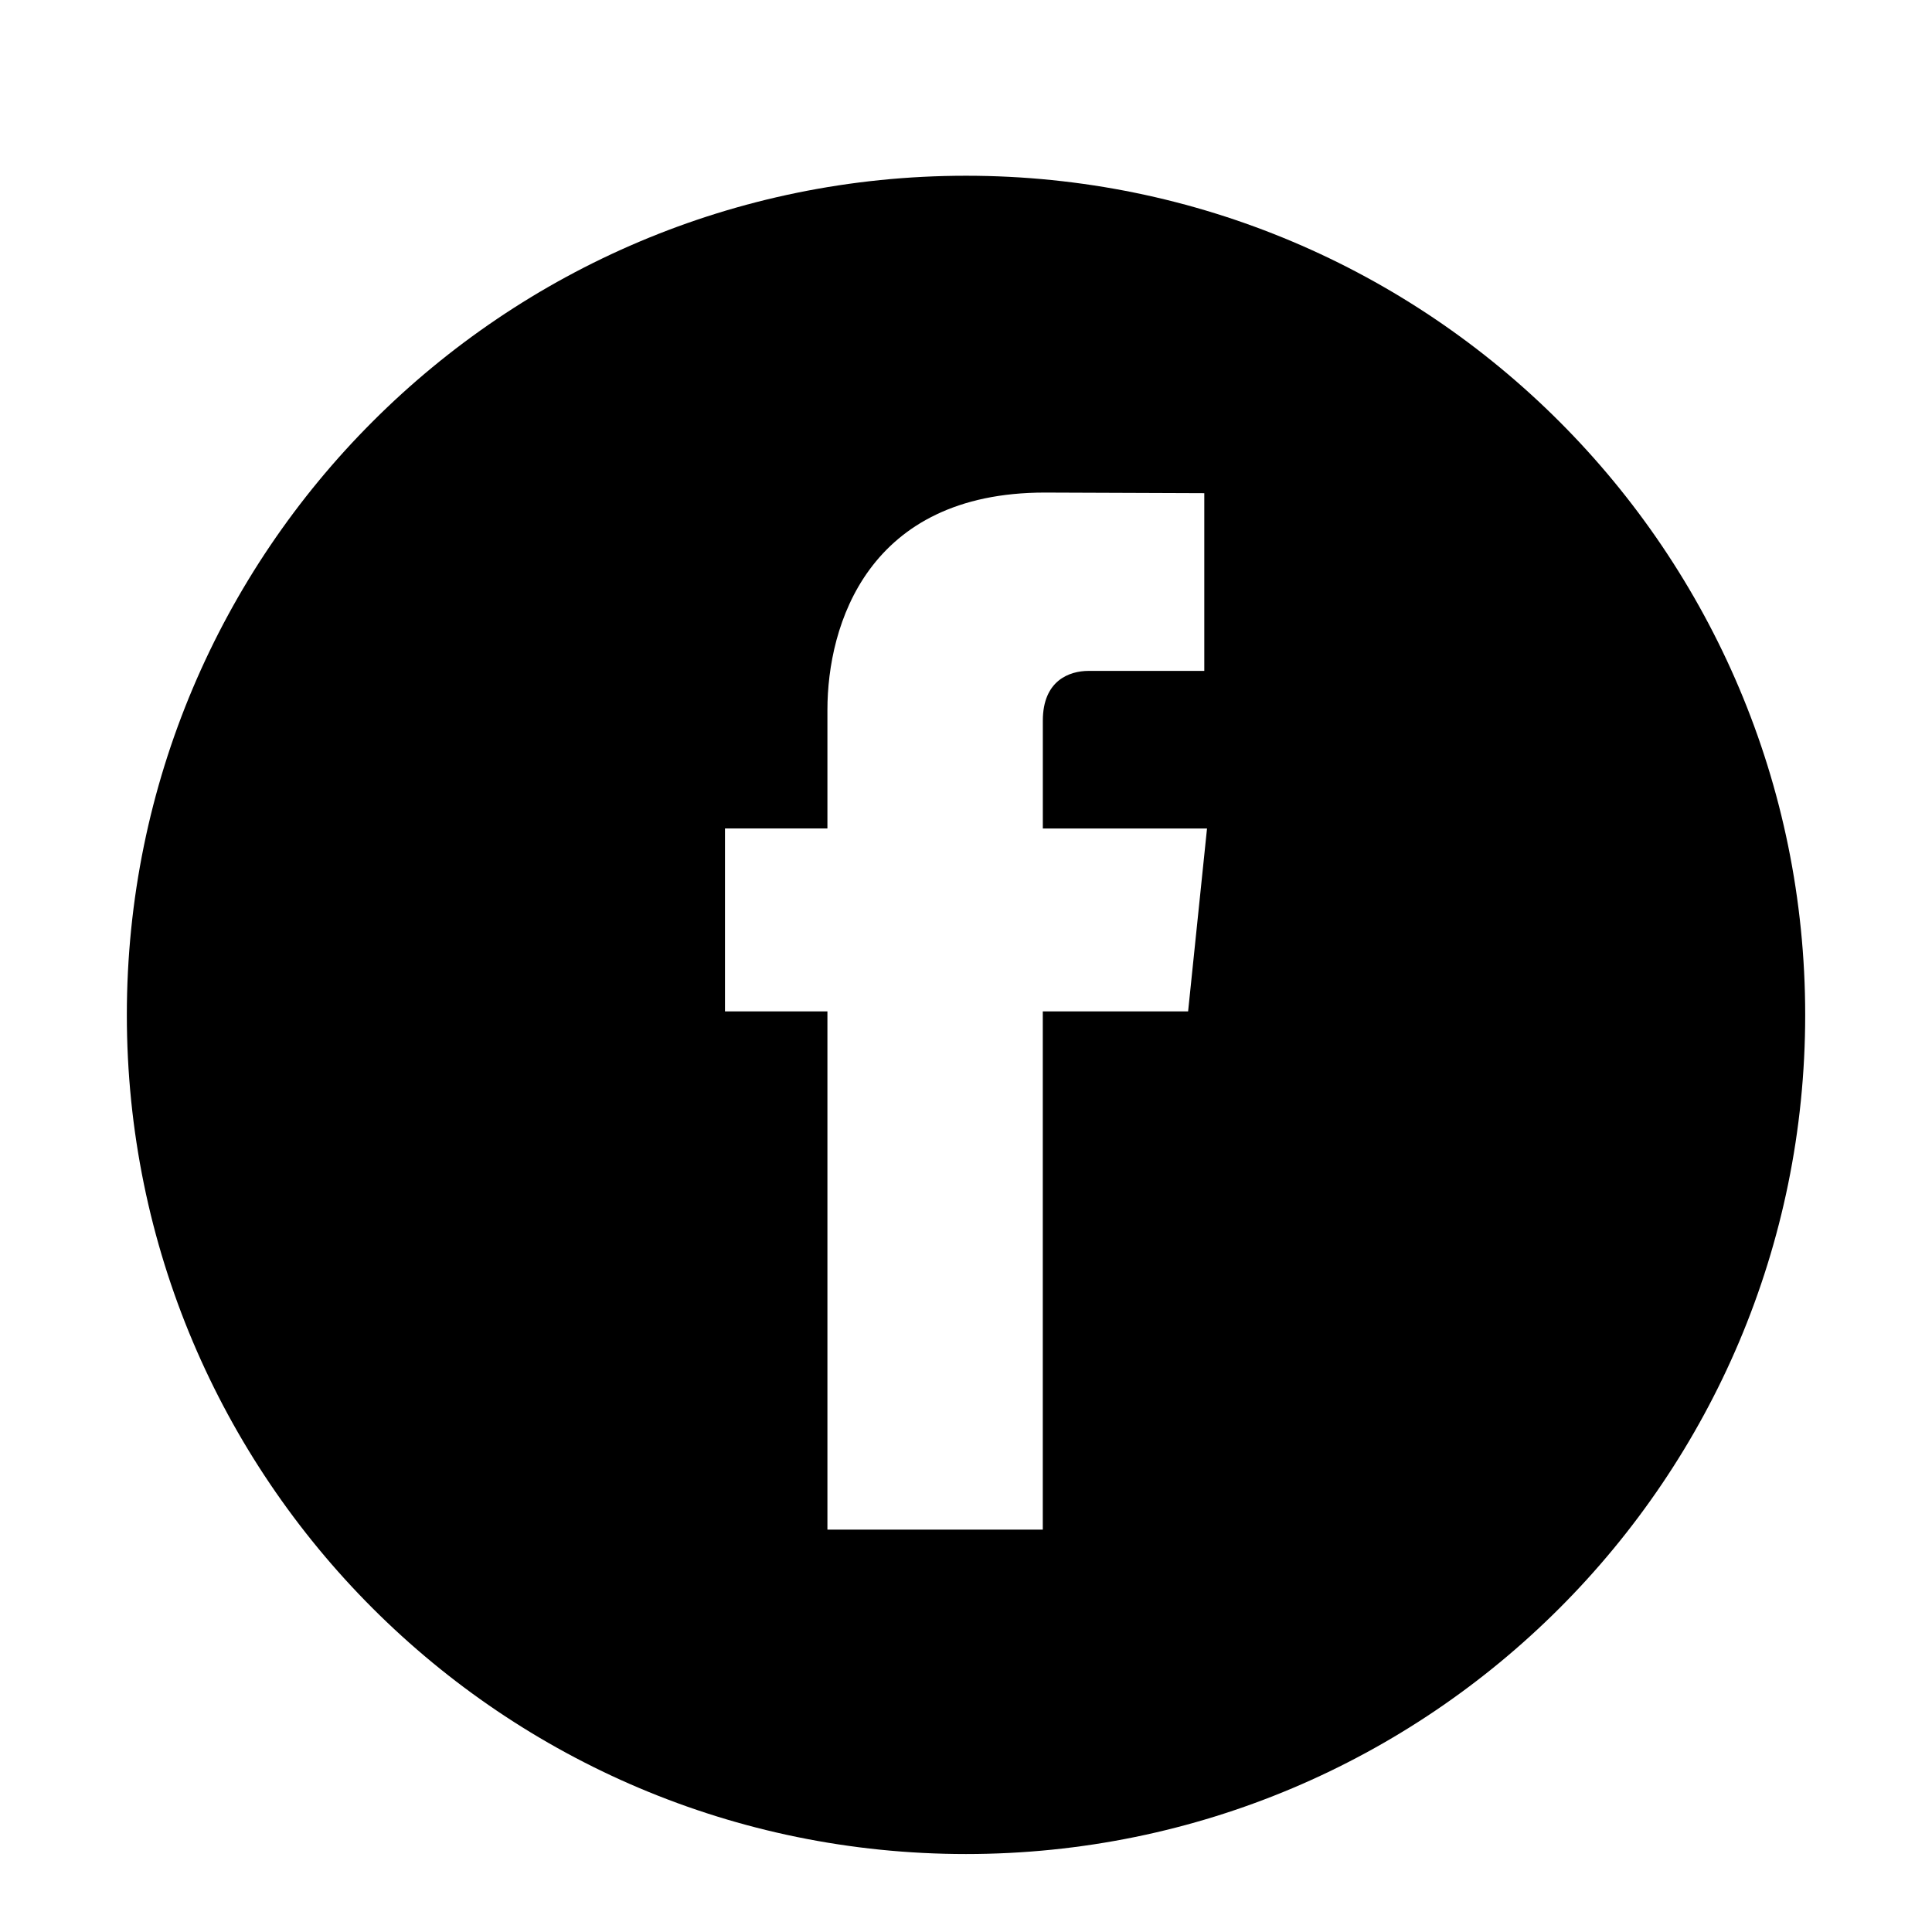
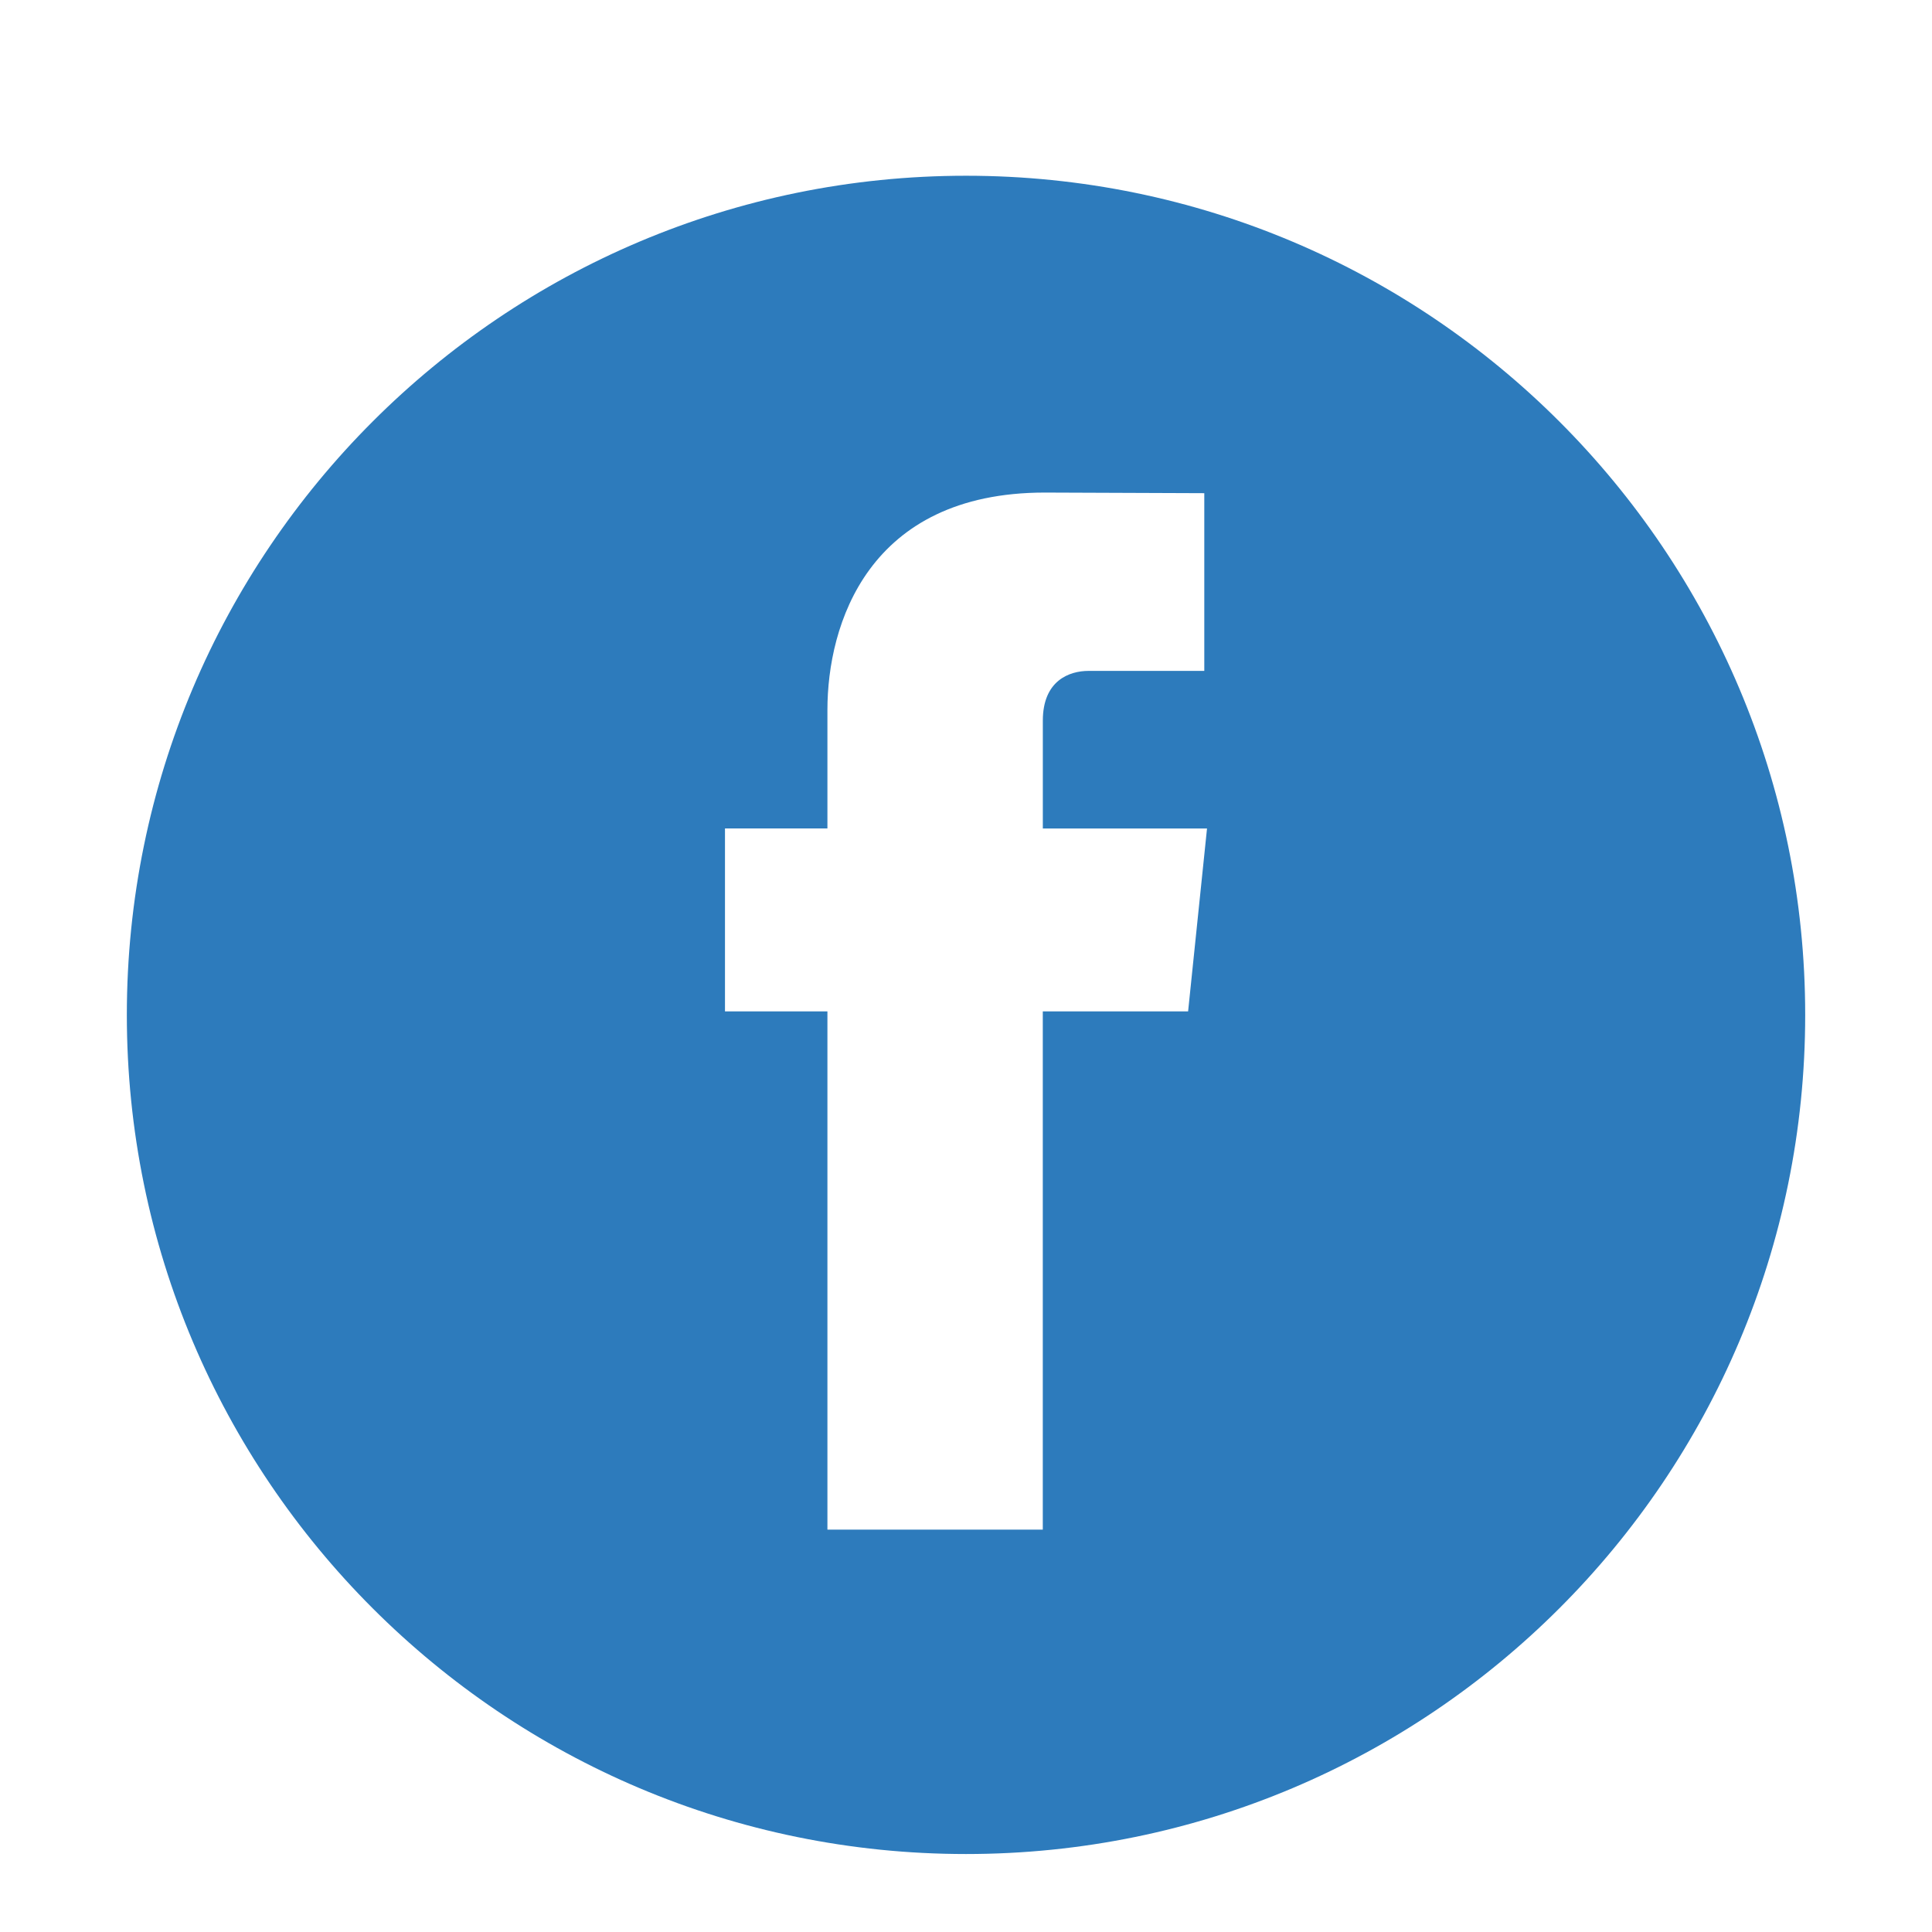
<svg xmlns="http://www.w3.org/2000/svg" enable-background="new 0 0 56.693 56.693" height="56.693px" id="Layer_1" version="1.1" viewBox="0 0 56.693 56.693" width="56.693px" xml:space="preserve">
-   <path d="M28.347,5.157c-13.6,0-24.625,11.027-24.625,24.625c0,13.6,11.025,24.623,24.625,24.623c13.6,0,24.625-11.023,24.625-24.623  C52.972,16.184,41.946,5.157,28.347,5.157z M34.864,29.679h-4.264c0,6.814,0,15.207,0,15.207h-6.32c0,0,0-8.307,0-15.207h-3.006  V24.31h3.006v-3.479c0-2.49,1.182-6.377,6.379-6.377l4.68,0.018v5.215c0,0-2.846,0-3.398,0c-0.555,0-1.34,0.277-1.34,1.461v3.163  h4.818L34.864,29.679z" />
+   <path fill="#2d7bbc" d="M28.347,5.157c-13.6,0-24.625,11.027-24.625,24.625c0,13.6,11.025,24.623,24.625,24.623c13.6,0,24.625-11.023,24.625-24.623  C52.972,16.184,41.946,5.157,28.347,5.157z M34.864,29.679h-4.264c0,6.814,0,15.207,0,15.207h-6.32c0,0,0-8.307,0-15.207h-3.006  V24.31h3.006v-3.479c0-2.49,1.182-6.377,6.379-6.377l4.68,0.018v5.215c0,0-2.846,0-3.398,0c-0.555,0-1.34,0.277-1.34,1.461v3.163  h4.818L34.864,29.679z" />
</svg>
